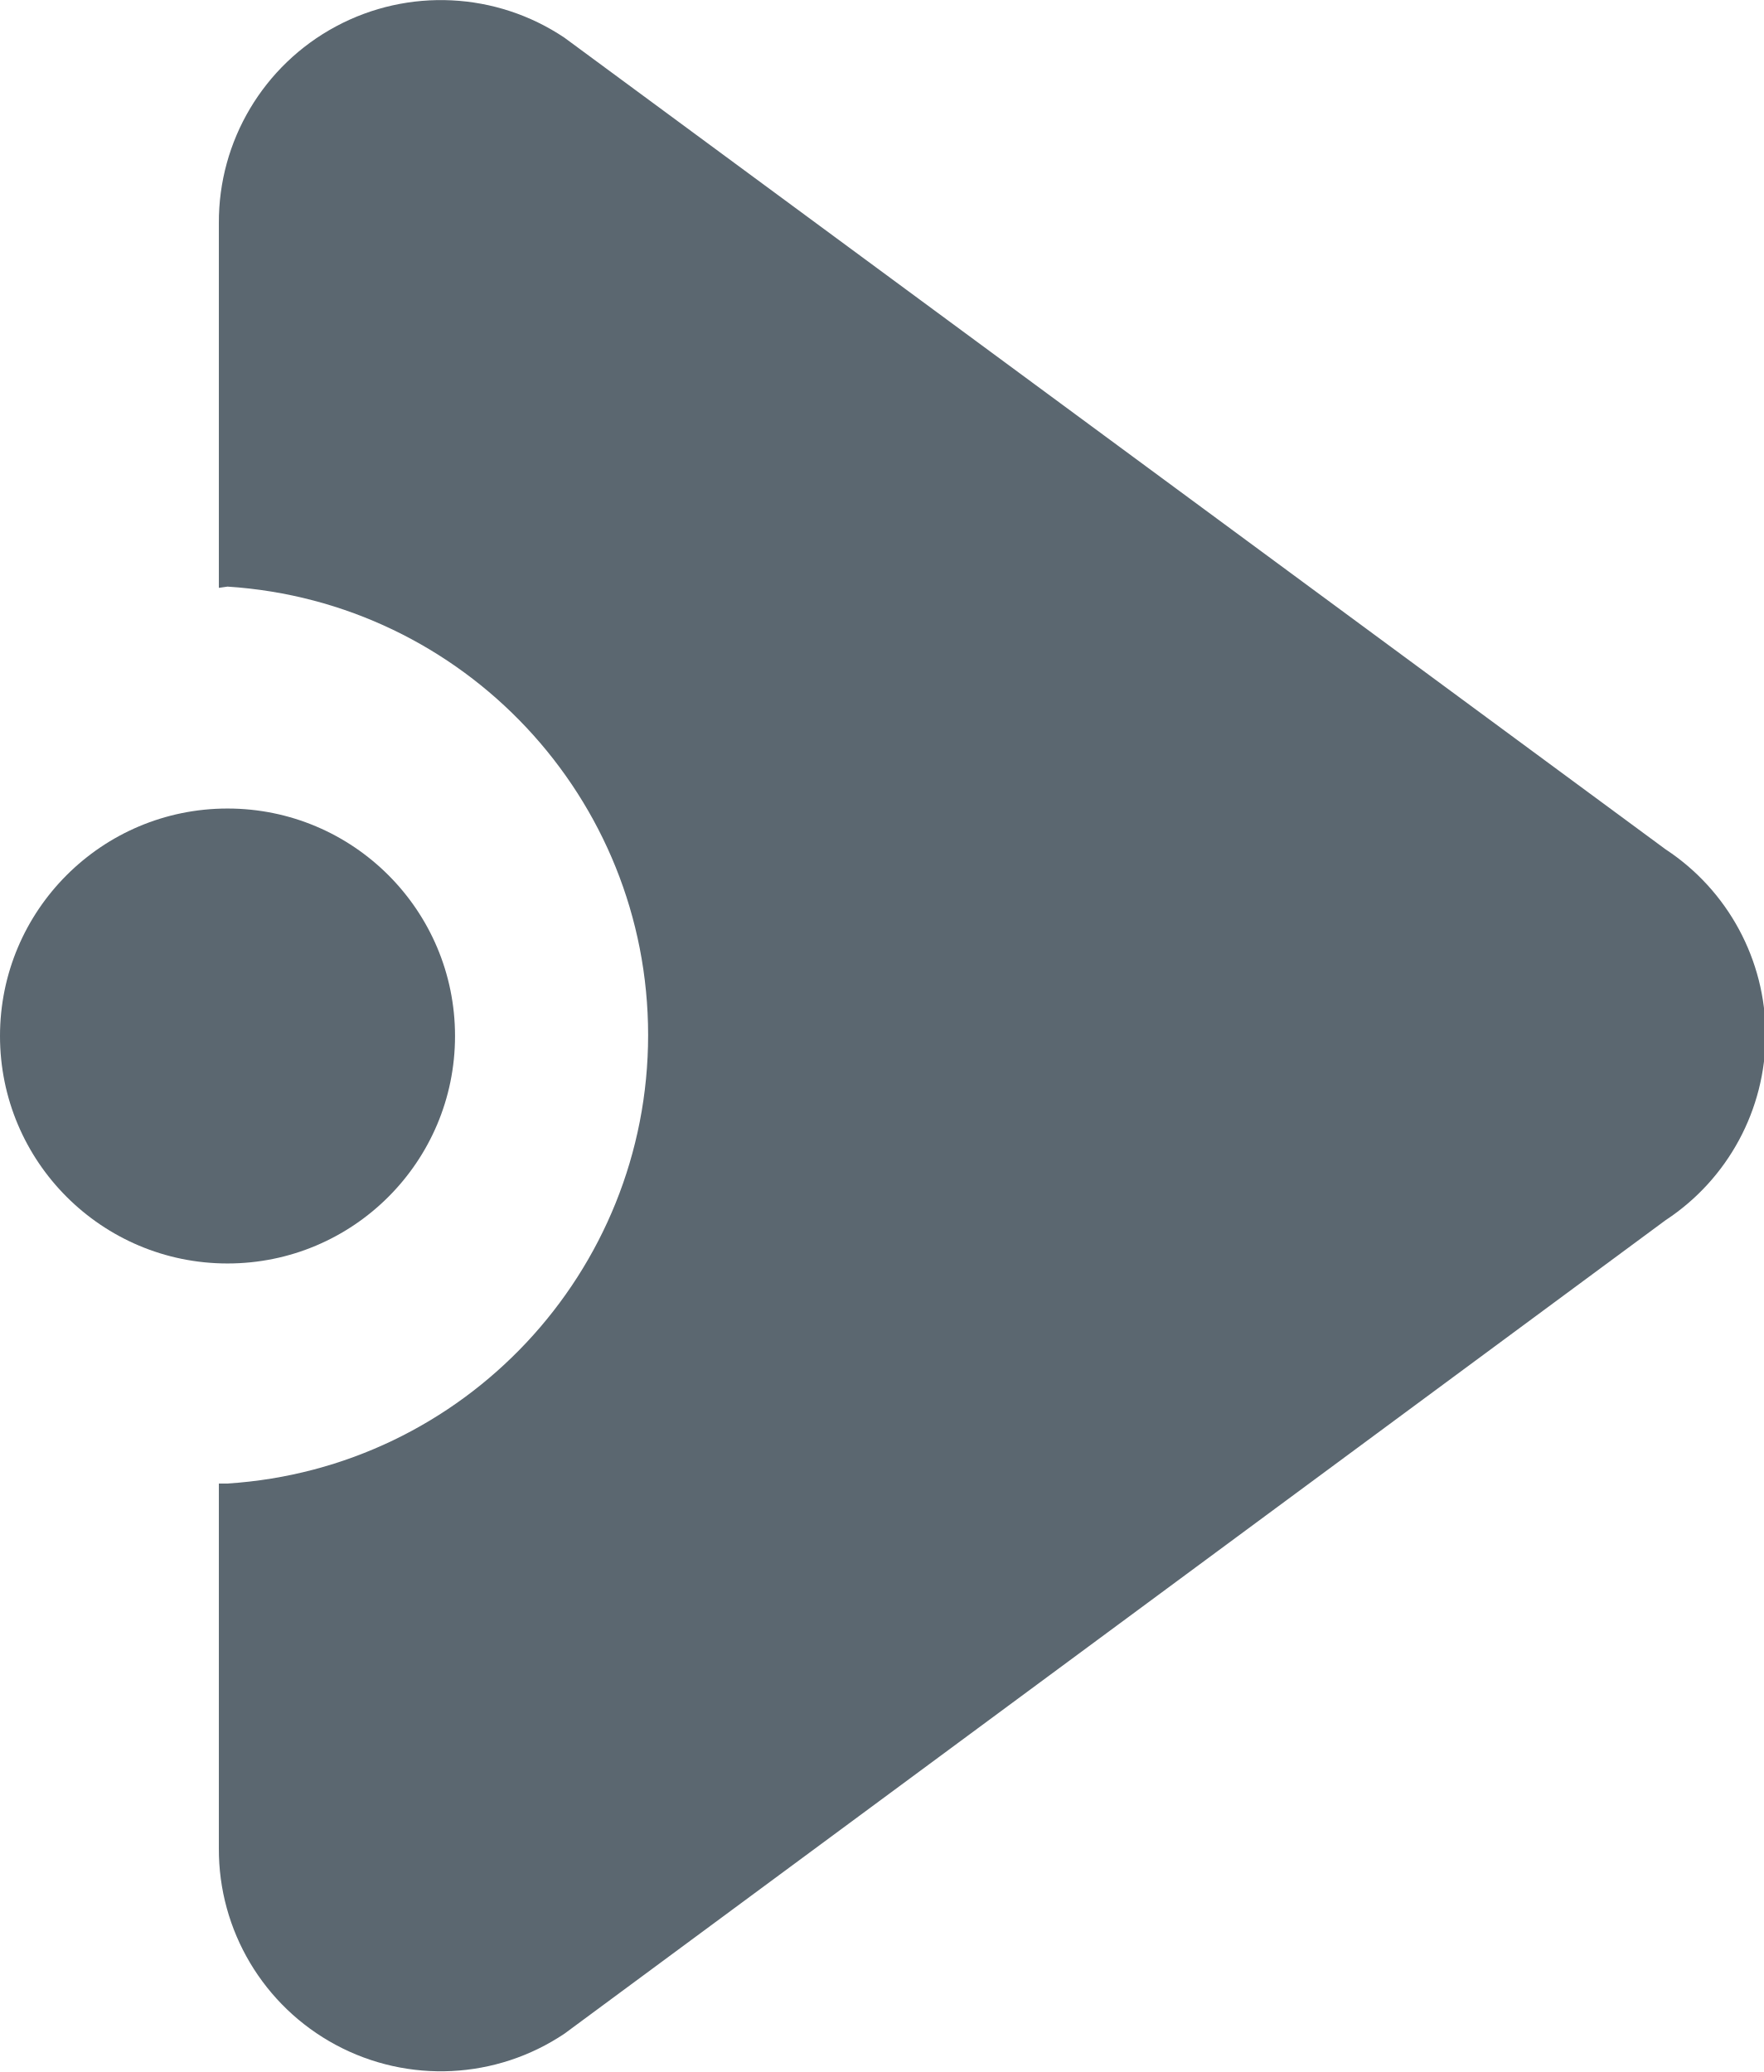
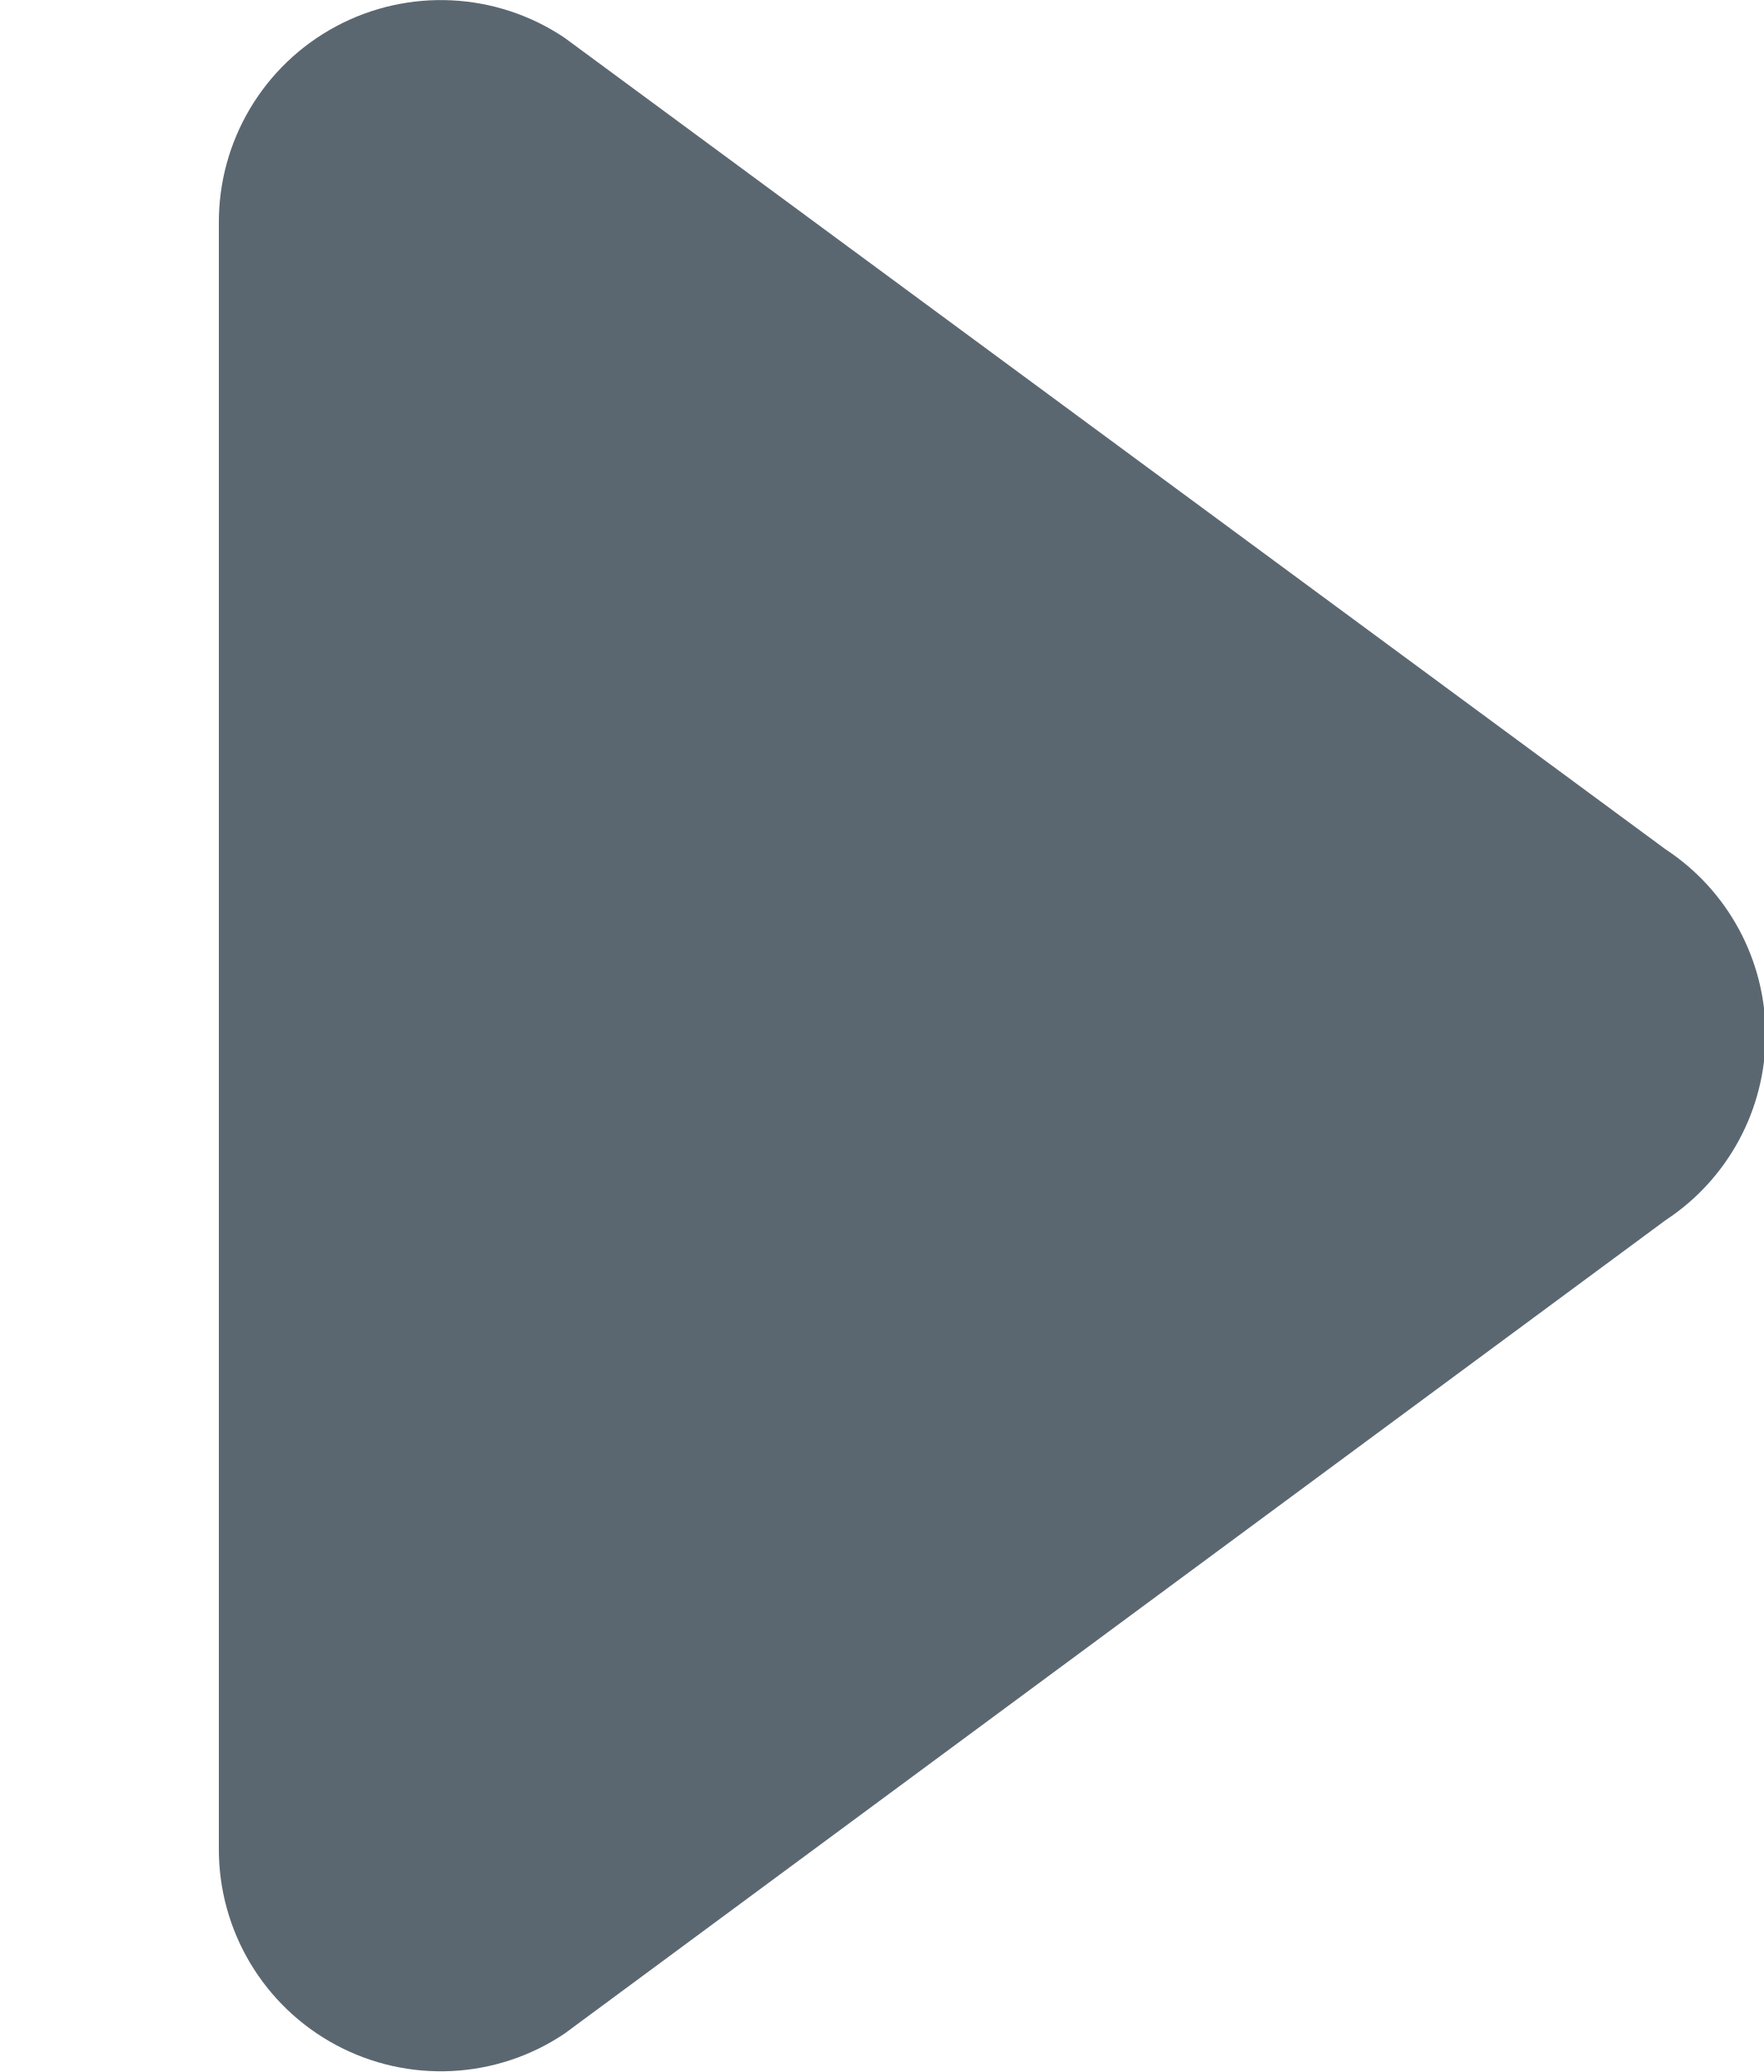
<svg xmlns="http://www.w3.org/2000/svg" viewBox="0 0 28.53 33.52">
  <defs>
    <style>.a{fill:#5b6770;}</style>
  </defs>
-   <path class="a" d="M3.68,9.49A7.27,7.27,0,0,1,3.68,24H3.54v5.9a3.59,3.59,0,0,0,5.59,3L26.94,19.74a3.59,3.59,0,0,0,0-6L9.13.61a3.59,3.59,0,0,0-5.59,3v5.9Z" />
-   <circle class="a" cx="3.68" cy="16.76" r="3.68" />
+   <path class="a" d="M3.54,16.73v13.17a3.59,3.59,0,0,0,5.59,3L26.94,19.74a3.59,3.59,0,0,0,0-6L9.13.61a3.59,3.59,0,0,0-5.59,3v5.9Z" />
</svg>
